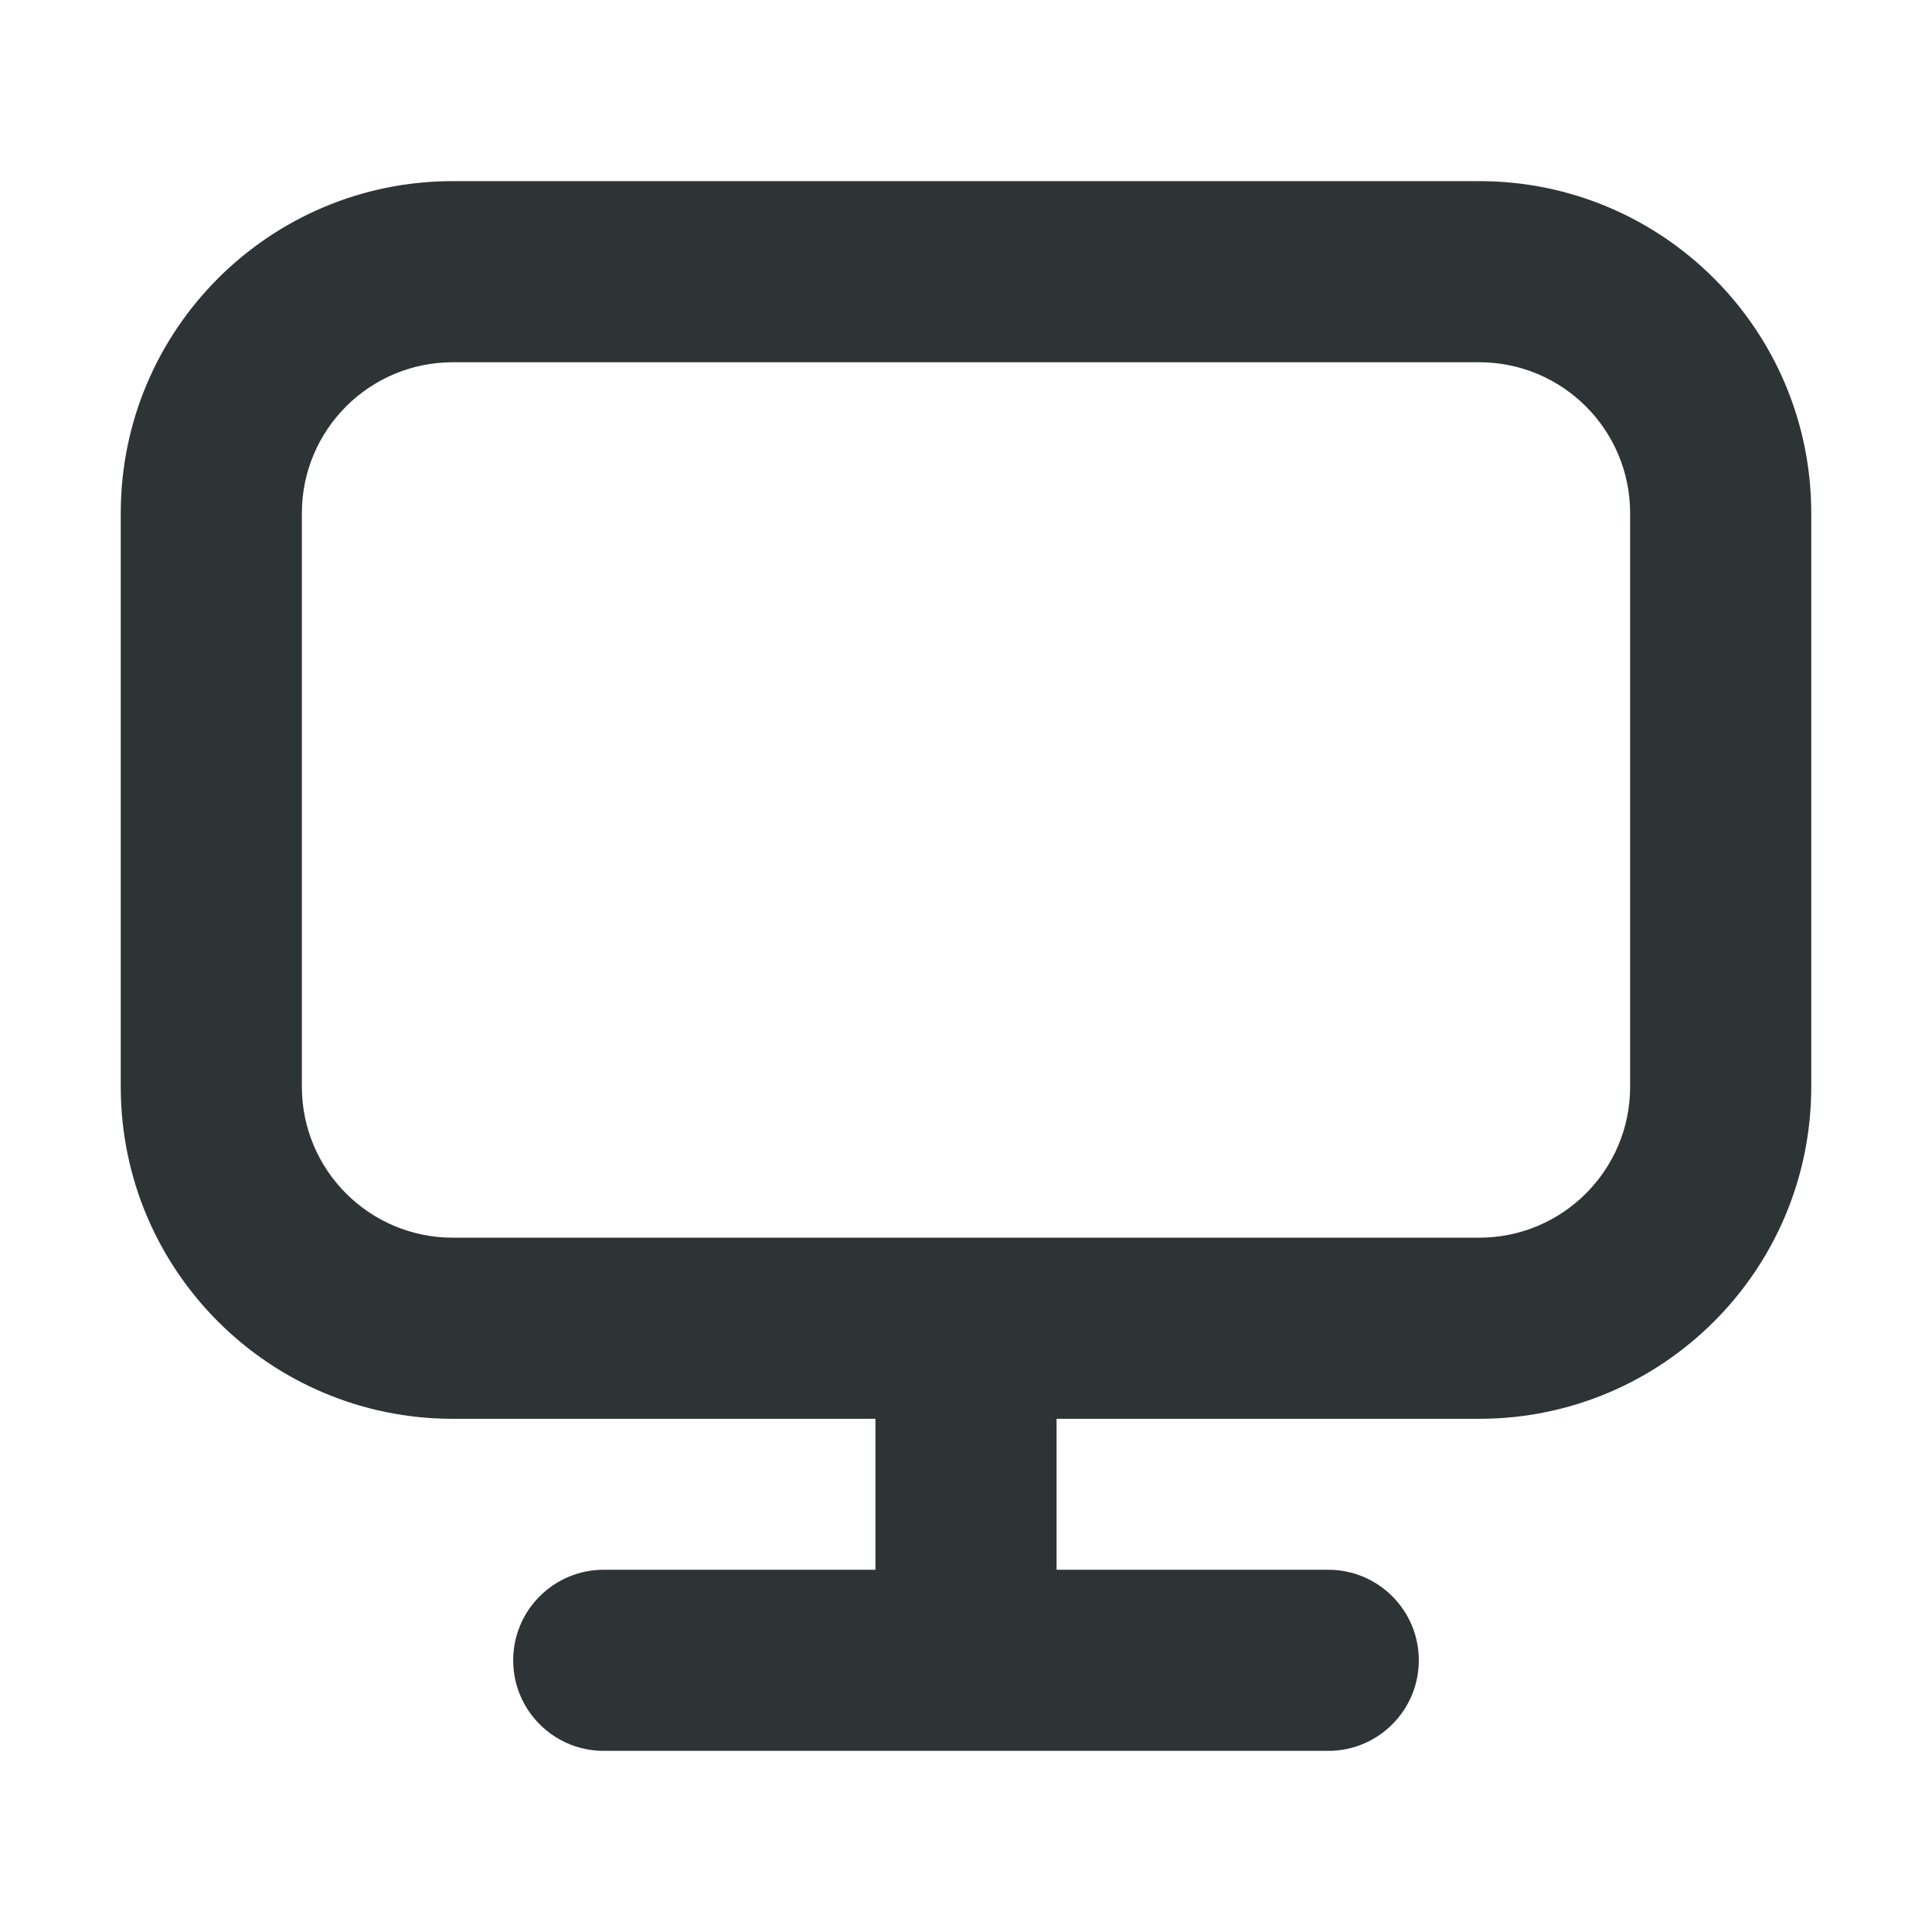
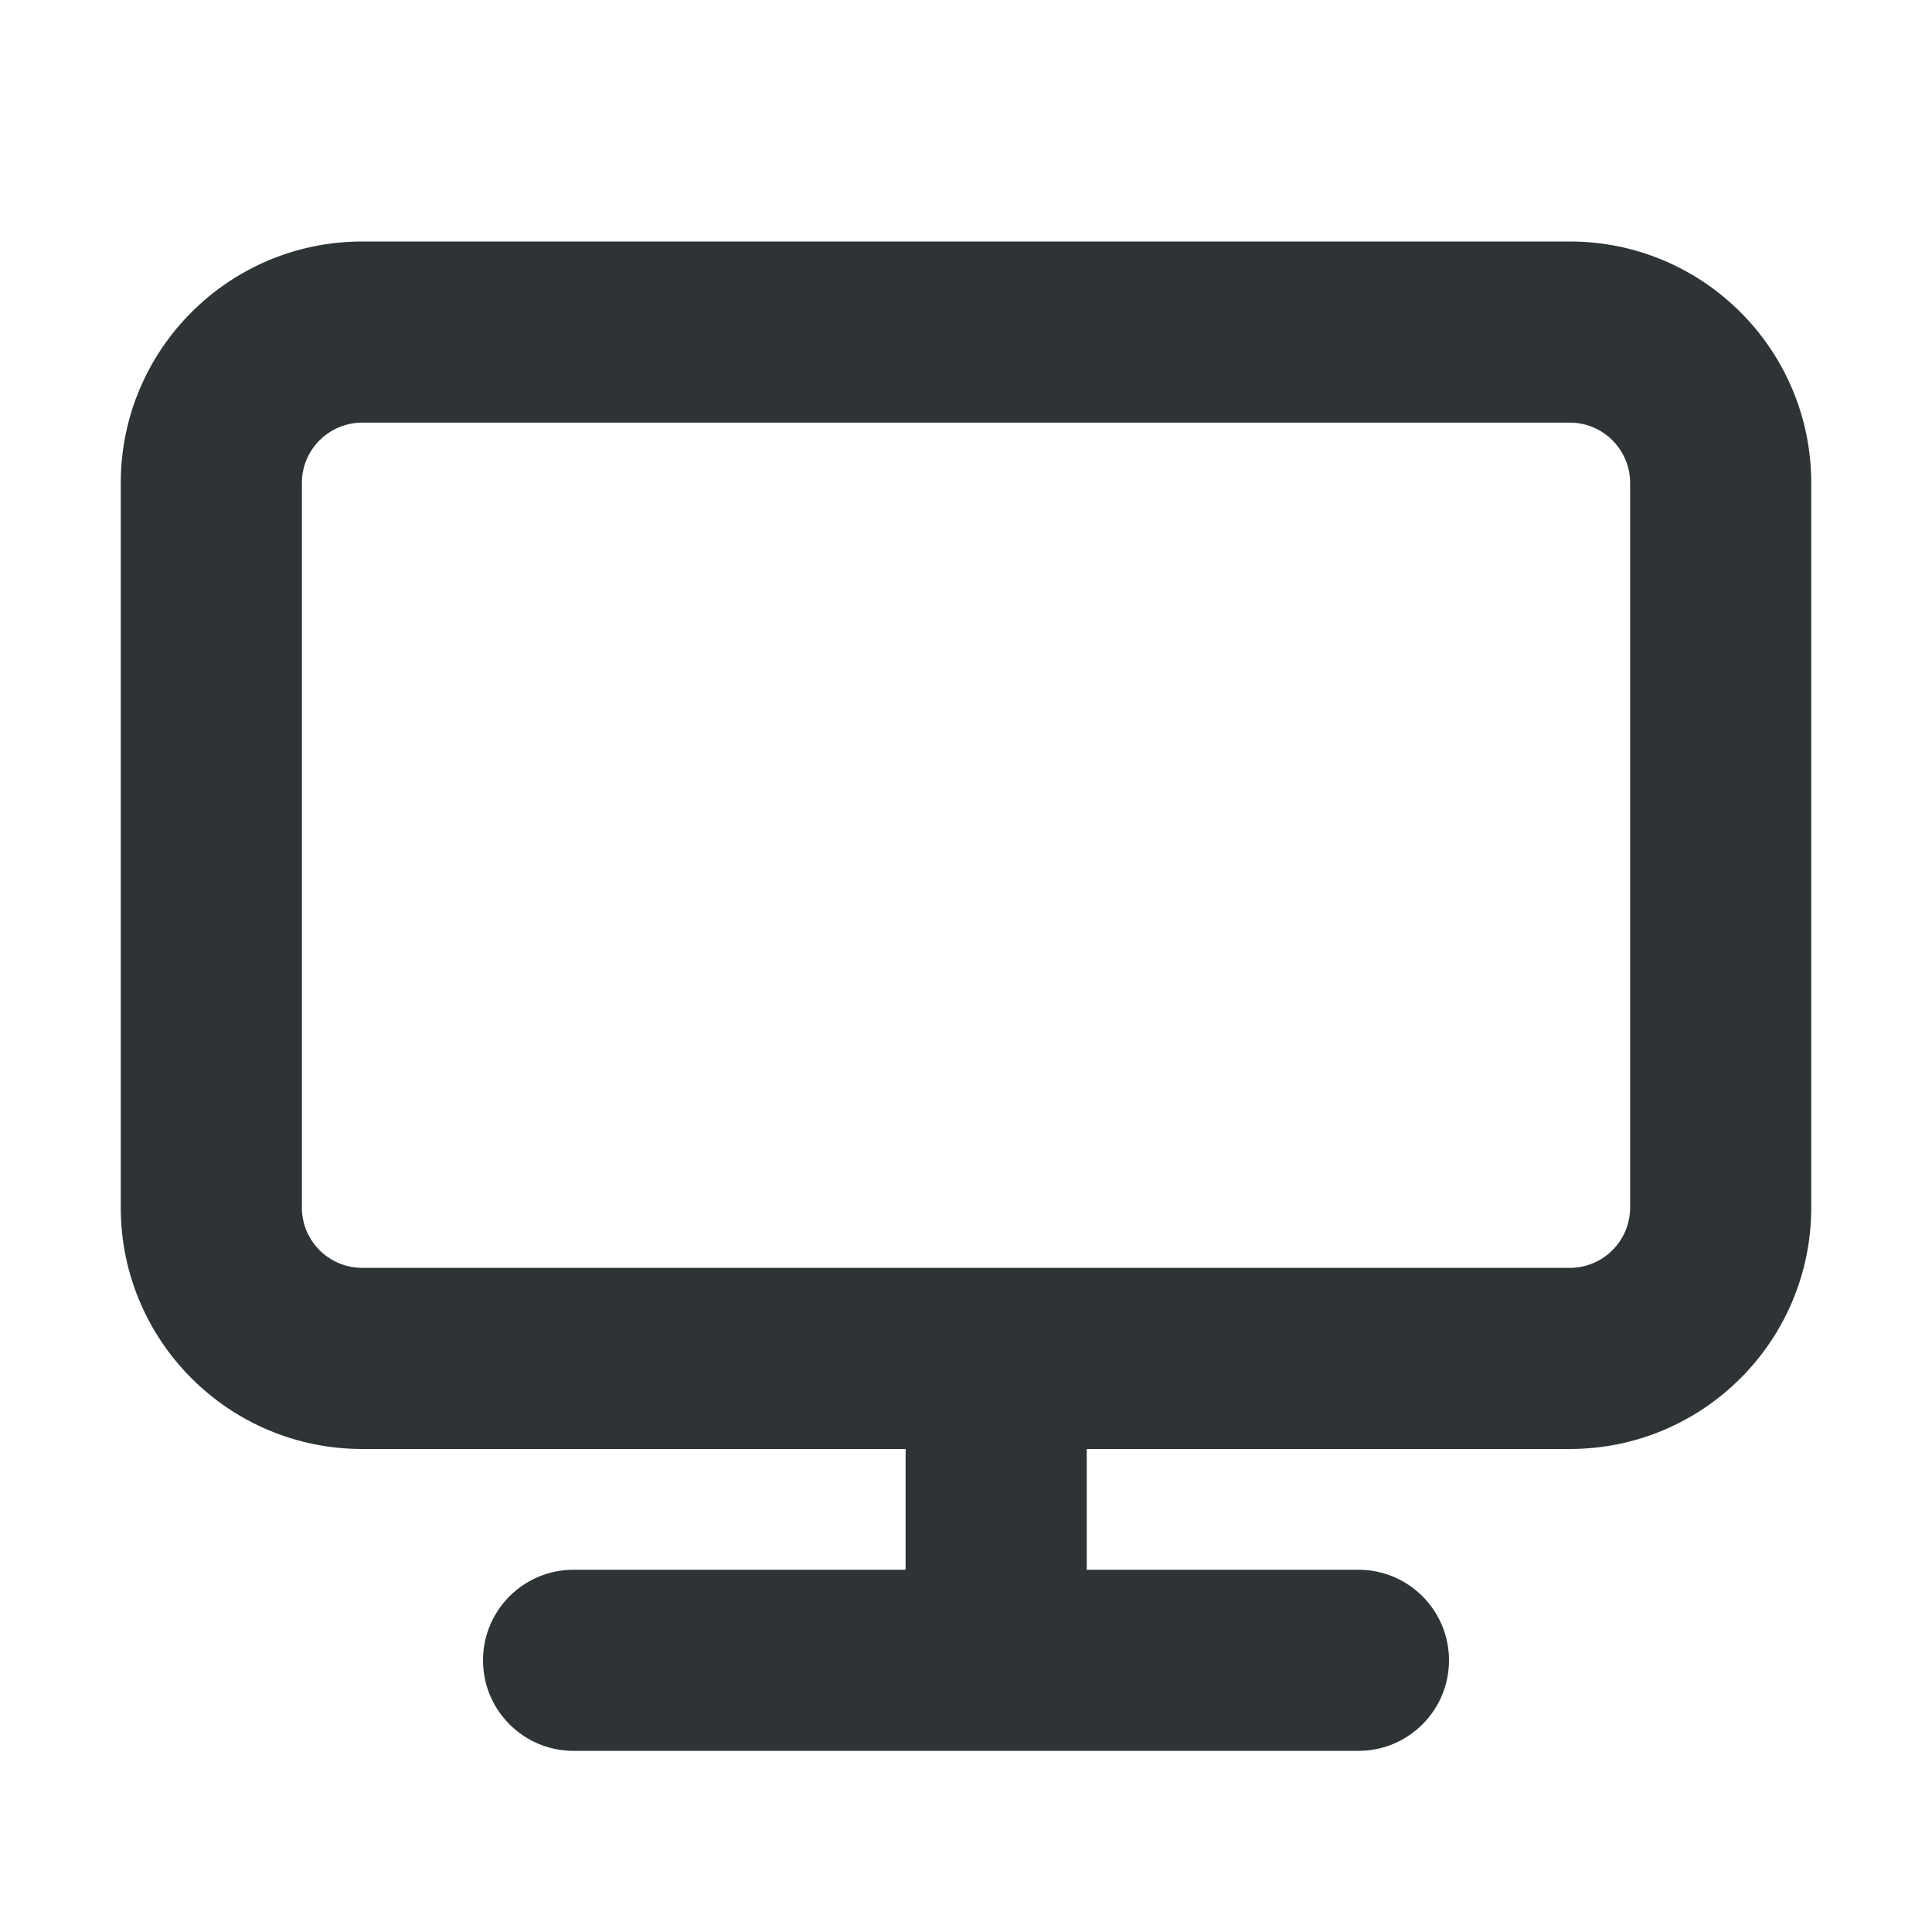
<svg xmlns="http://www.w3.org/2000/svg" viewBox="0 0 16 16" width="16" height="16" style="color:#2e3436">
  <g fill="currentColor">
-     <path d="M3.75 1.5L12.25 1.5A2.75 2.75 0 0 1 15 4.25L15 9A2.75 2.75 0 0 1 12.25 11.75L3.75 11.75A2.75 2.75 0 0 1 1 9L1 4.25A2.75 2.75 0 0 1 3.75 1.5ZM3.75 3A1.25 1.25 0 0 0 2.5 4.25L2.5 9A1.25 1.25 0 0 0 3.75 10.25L12.25 10.25A1.25 1.25 0 0 0 13.5 9L13.5 4.25A1.25 1.25 0 0 0 12.25 3L3.75 3ZM7.25 11.75A0.75 0.75 0 0 1 8.75 11.75L8.75 13.5A0.75 0.75 0 0 1 7.25 13.5L7.25 11.75ZM5 14.5A0.75 0.75 0 0 1 5 13L11 13A0.75 0.75 0 0 1 11 14.5L5 14.5Z" />
+     <path d="M3 2L13 2A2 2 0 0 1 15 4L15 10A2 2 0 0 1 13 12L3 12A2 2 0 0 1 1 10L1 4A2 2 0 0 1 3 2ZM3 3.5A0.5 0.5 0 0 0 2.5 4L2.5 10A0.5 0.5 0 0 0 3 10.5L13 10.5A0.5 0.5 0 0 0 13.5 10L13.5 4A0.5 0.5 0 0 0 13 3.5L3 3.5ZM7.5 11.75A0.75 0.75 0 0 1 9 11.75L9 13.75A0.75 0.75 0 0 1 7.5 13.75L7.5 11.75ZM4.75 14.5A0.75 0.75 0 0 1 4.75 13L11.25 13A0.75 0.75 0 0 1 11.25 14.5L4.75 14.5Z" />
  </g>
</svg>
